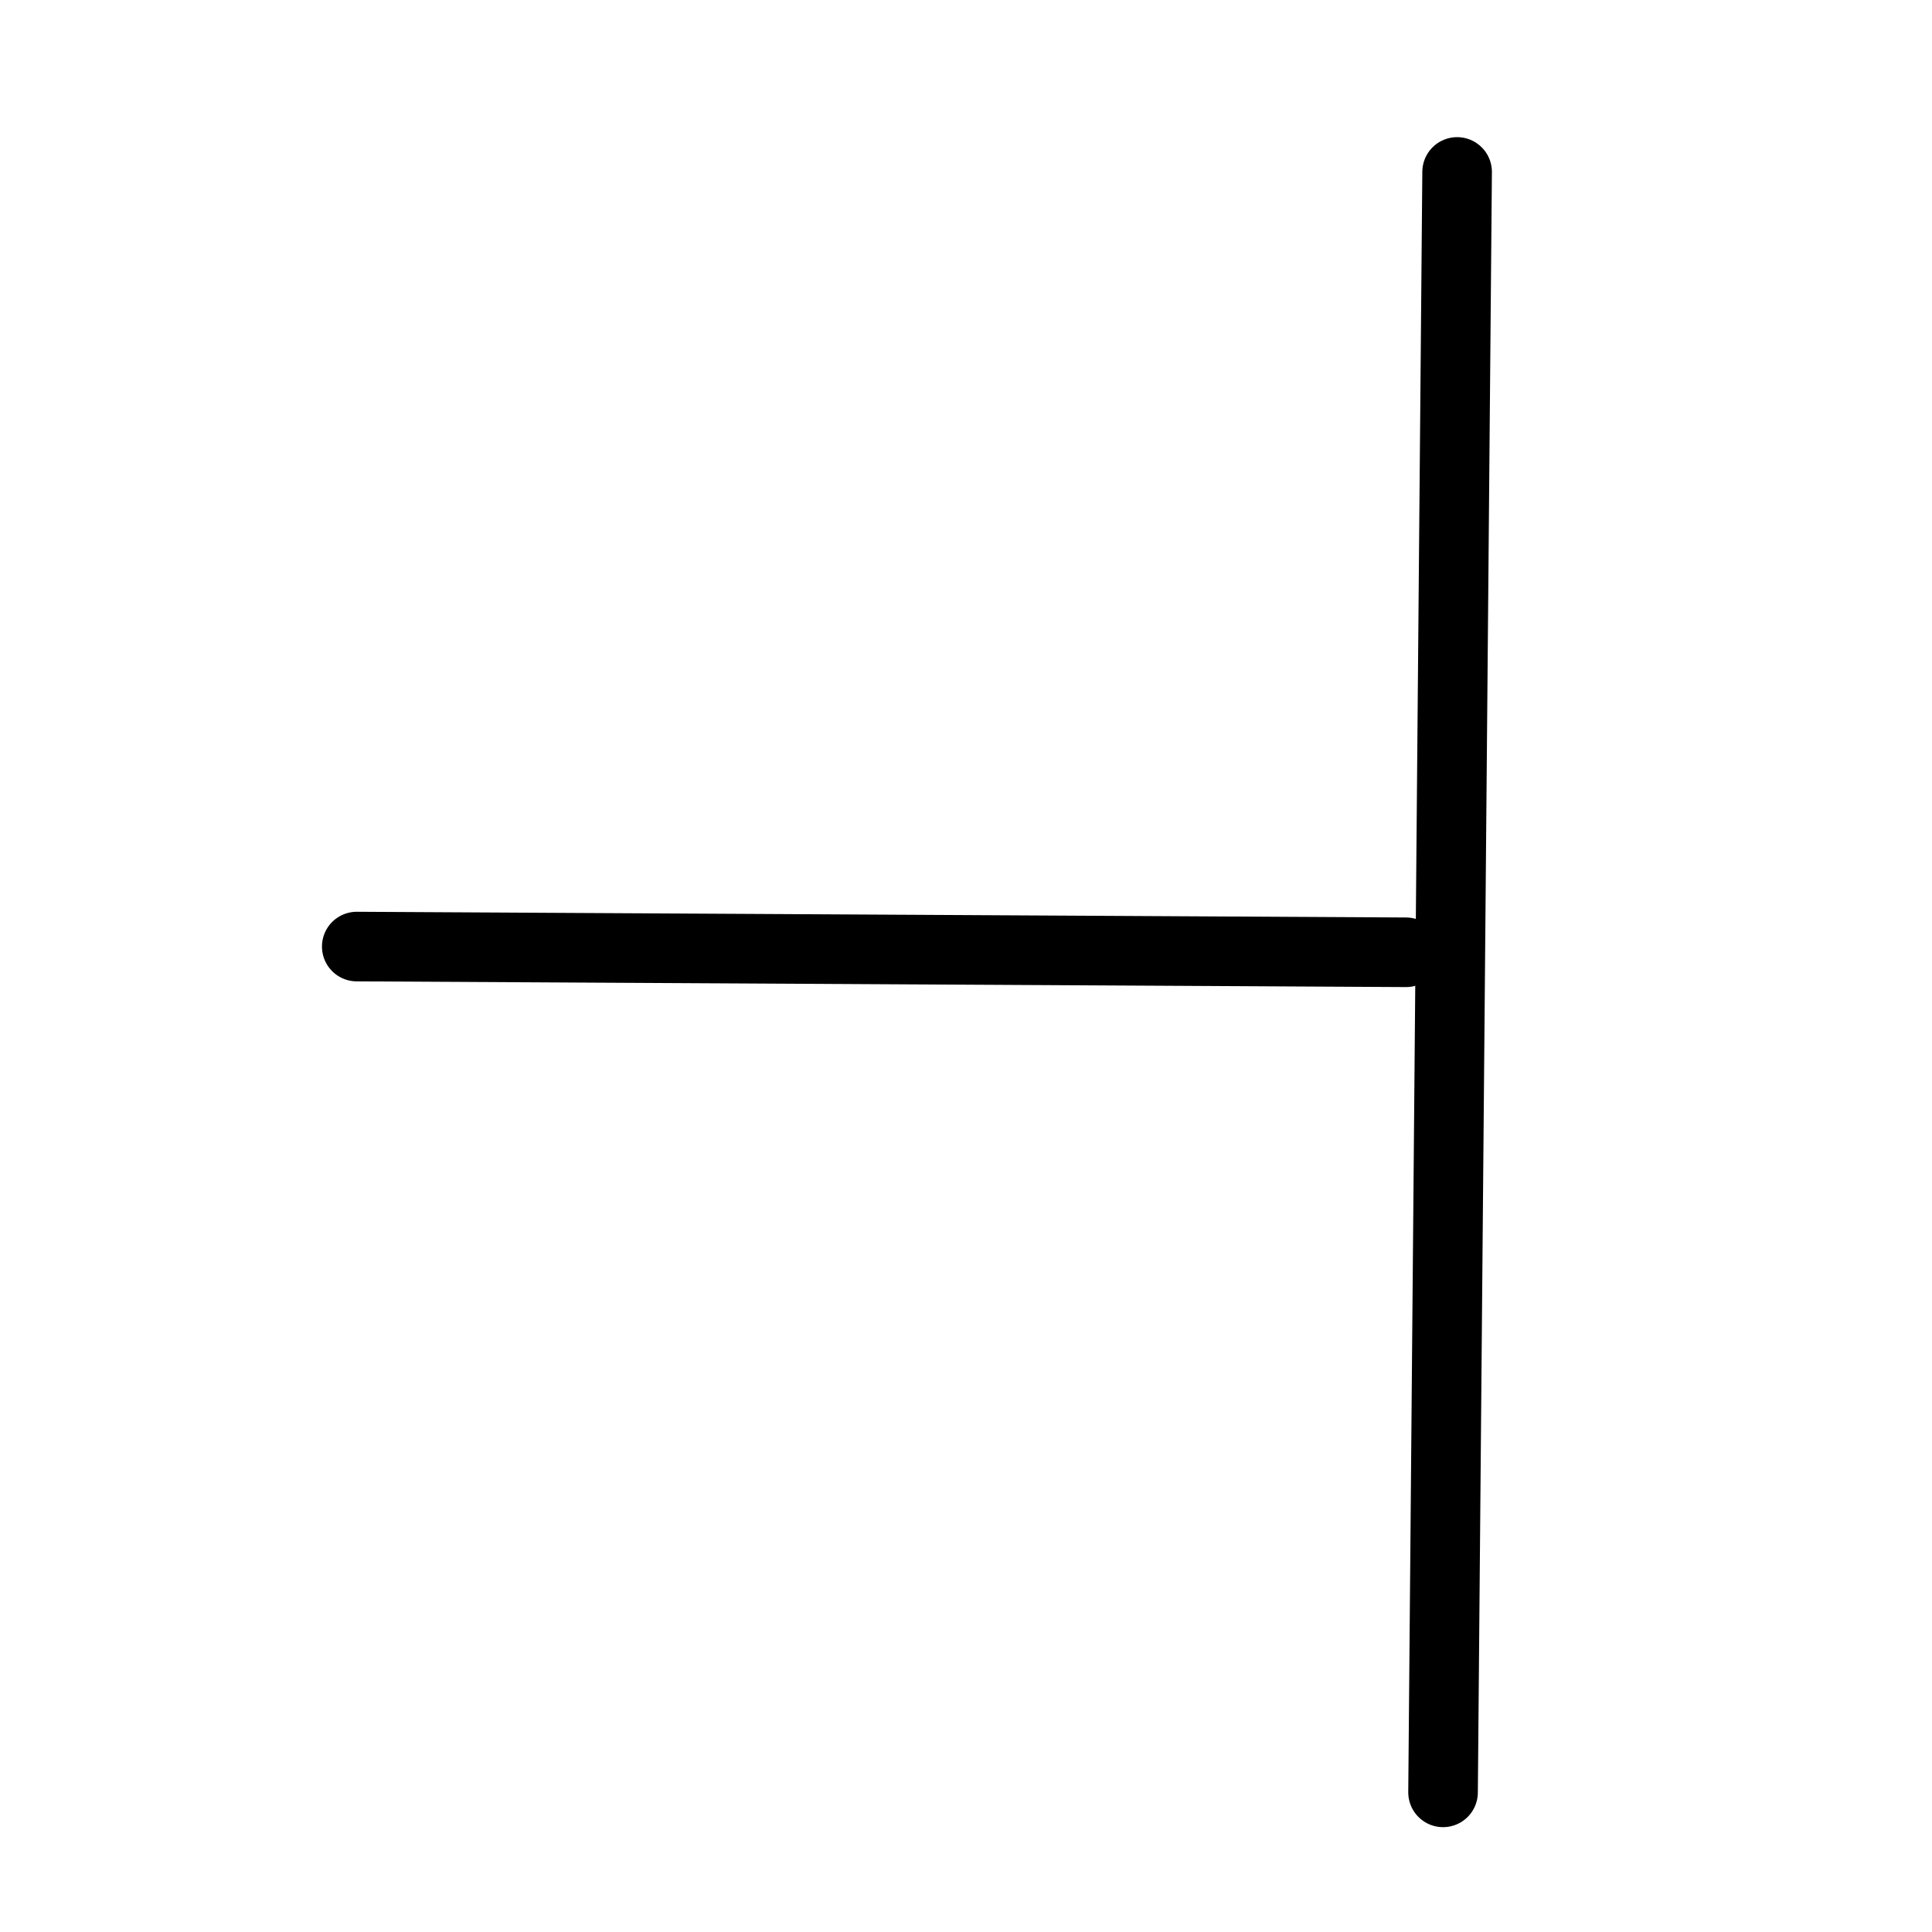
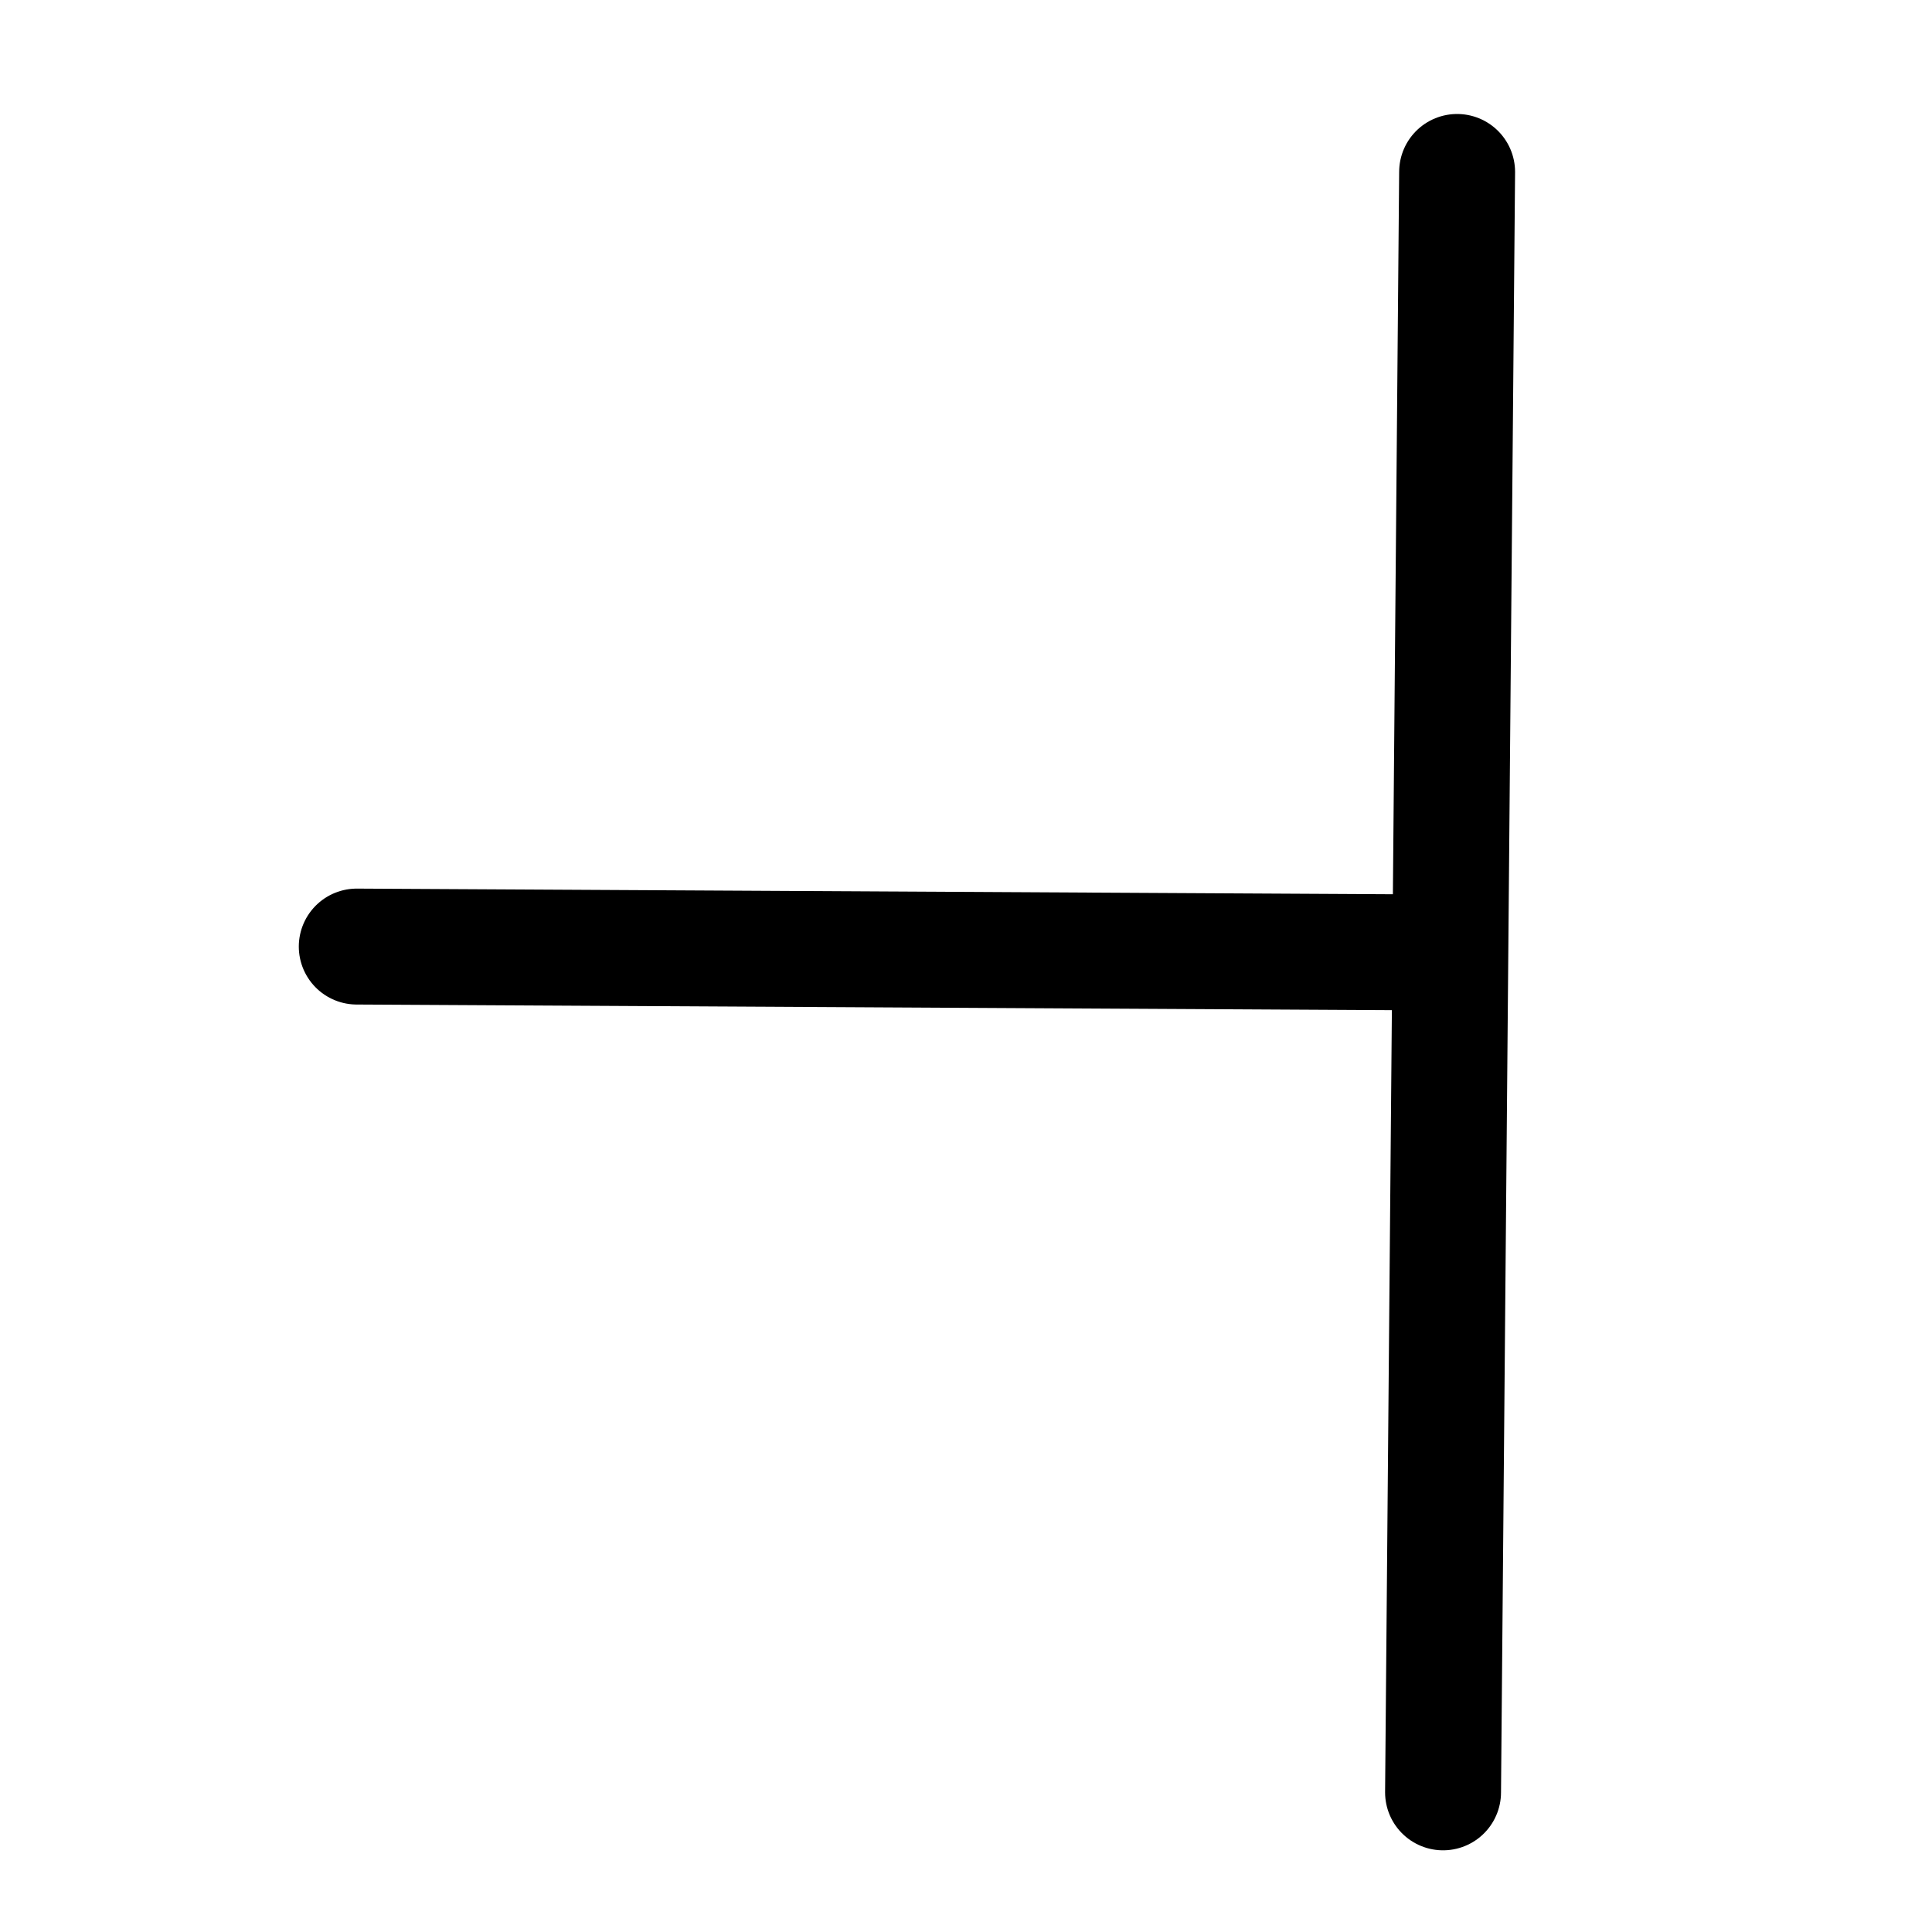
<svg xmlns="http://www.w3.org/2000/svg" width="50mm" height="50mm" viewBox="0 0 50 50" version="1.1" id="svg5">
  <defs id="defs2" />
  <g id="layer1">
-     <path style="fill:none;stroke:#000000;stroke-width:1.801;stroke-linecap:round;stroke-linejoin:round;-inkscape-stroke:none;paint-order:fill markers stroke;stop-color:#000000" d="M 9.233,24.497 36.387,24.645" id="path1567" />
-     <path style="fill:none;stroke:#000000;stroke-width:1.801;stroke-linecap:round;stroke-linejoin:round;-inkscape-stroke:none;paint-order:fill markers stroke;stop-color:#000000" d="M 37.71,4.45 37.346,46.386" id="path1569" />
+     <path style="fill:none;stroke:#000000;stroke-width:3;stroke-linecap:round;stroke-linejoin:round;paint-order:fill markers stroke;stop-color:#000000;stroke-dasharray:none" d="M 9.233,24.497 36.387,24.645" id="path1567" />
+     <path style="fill:none;stroke:#000000;stroke-width:3;stroke-linecap:round;stroke-linejoin:round;paint-order:fill markers stroke;stop-color:#000000;stroke-dasharray:none" d="M 37.71,4.45 37.346,46.386" id="path1569" />
  </g>
</svg>
